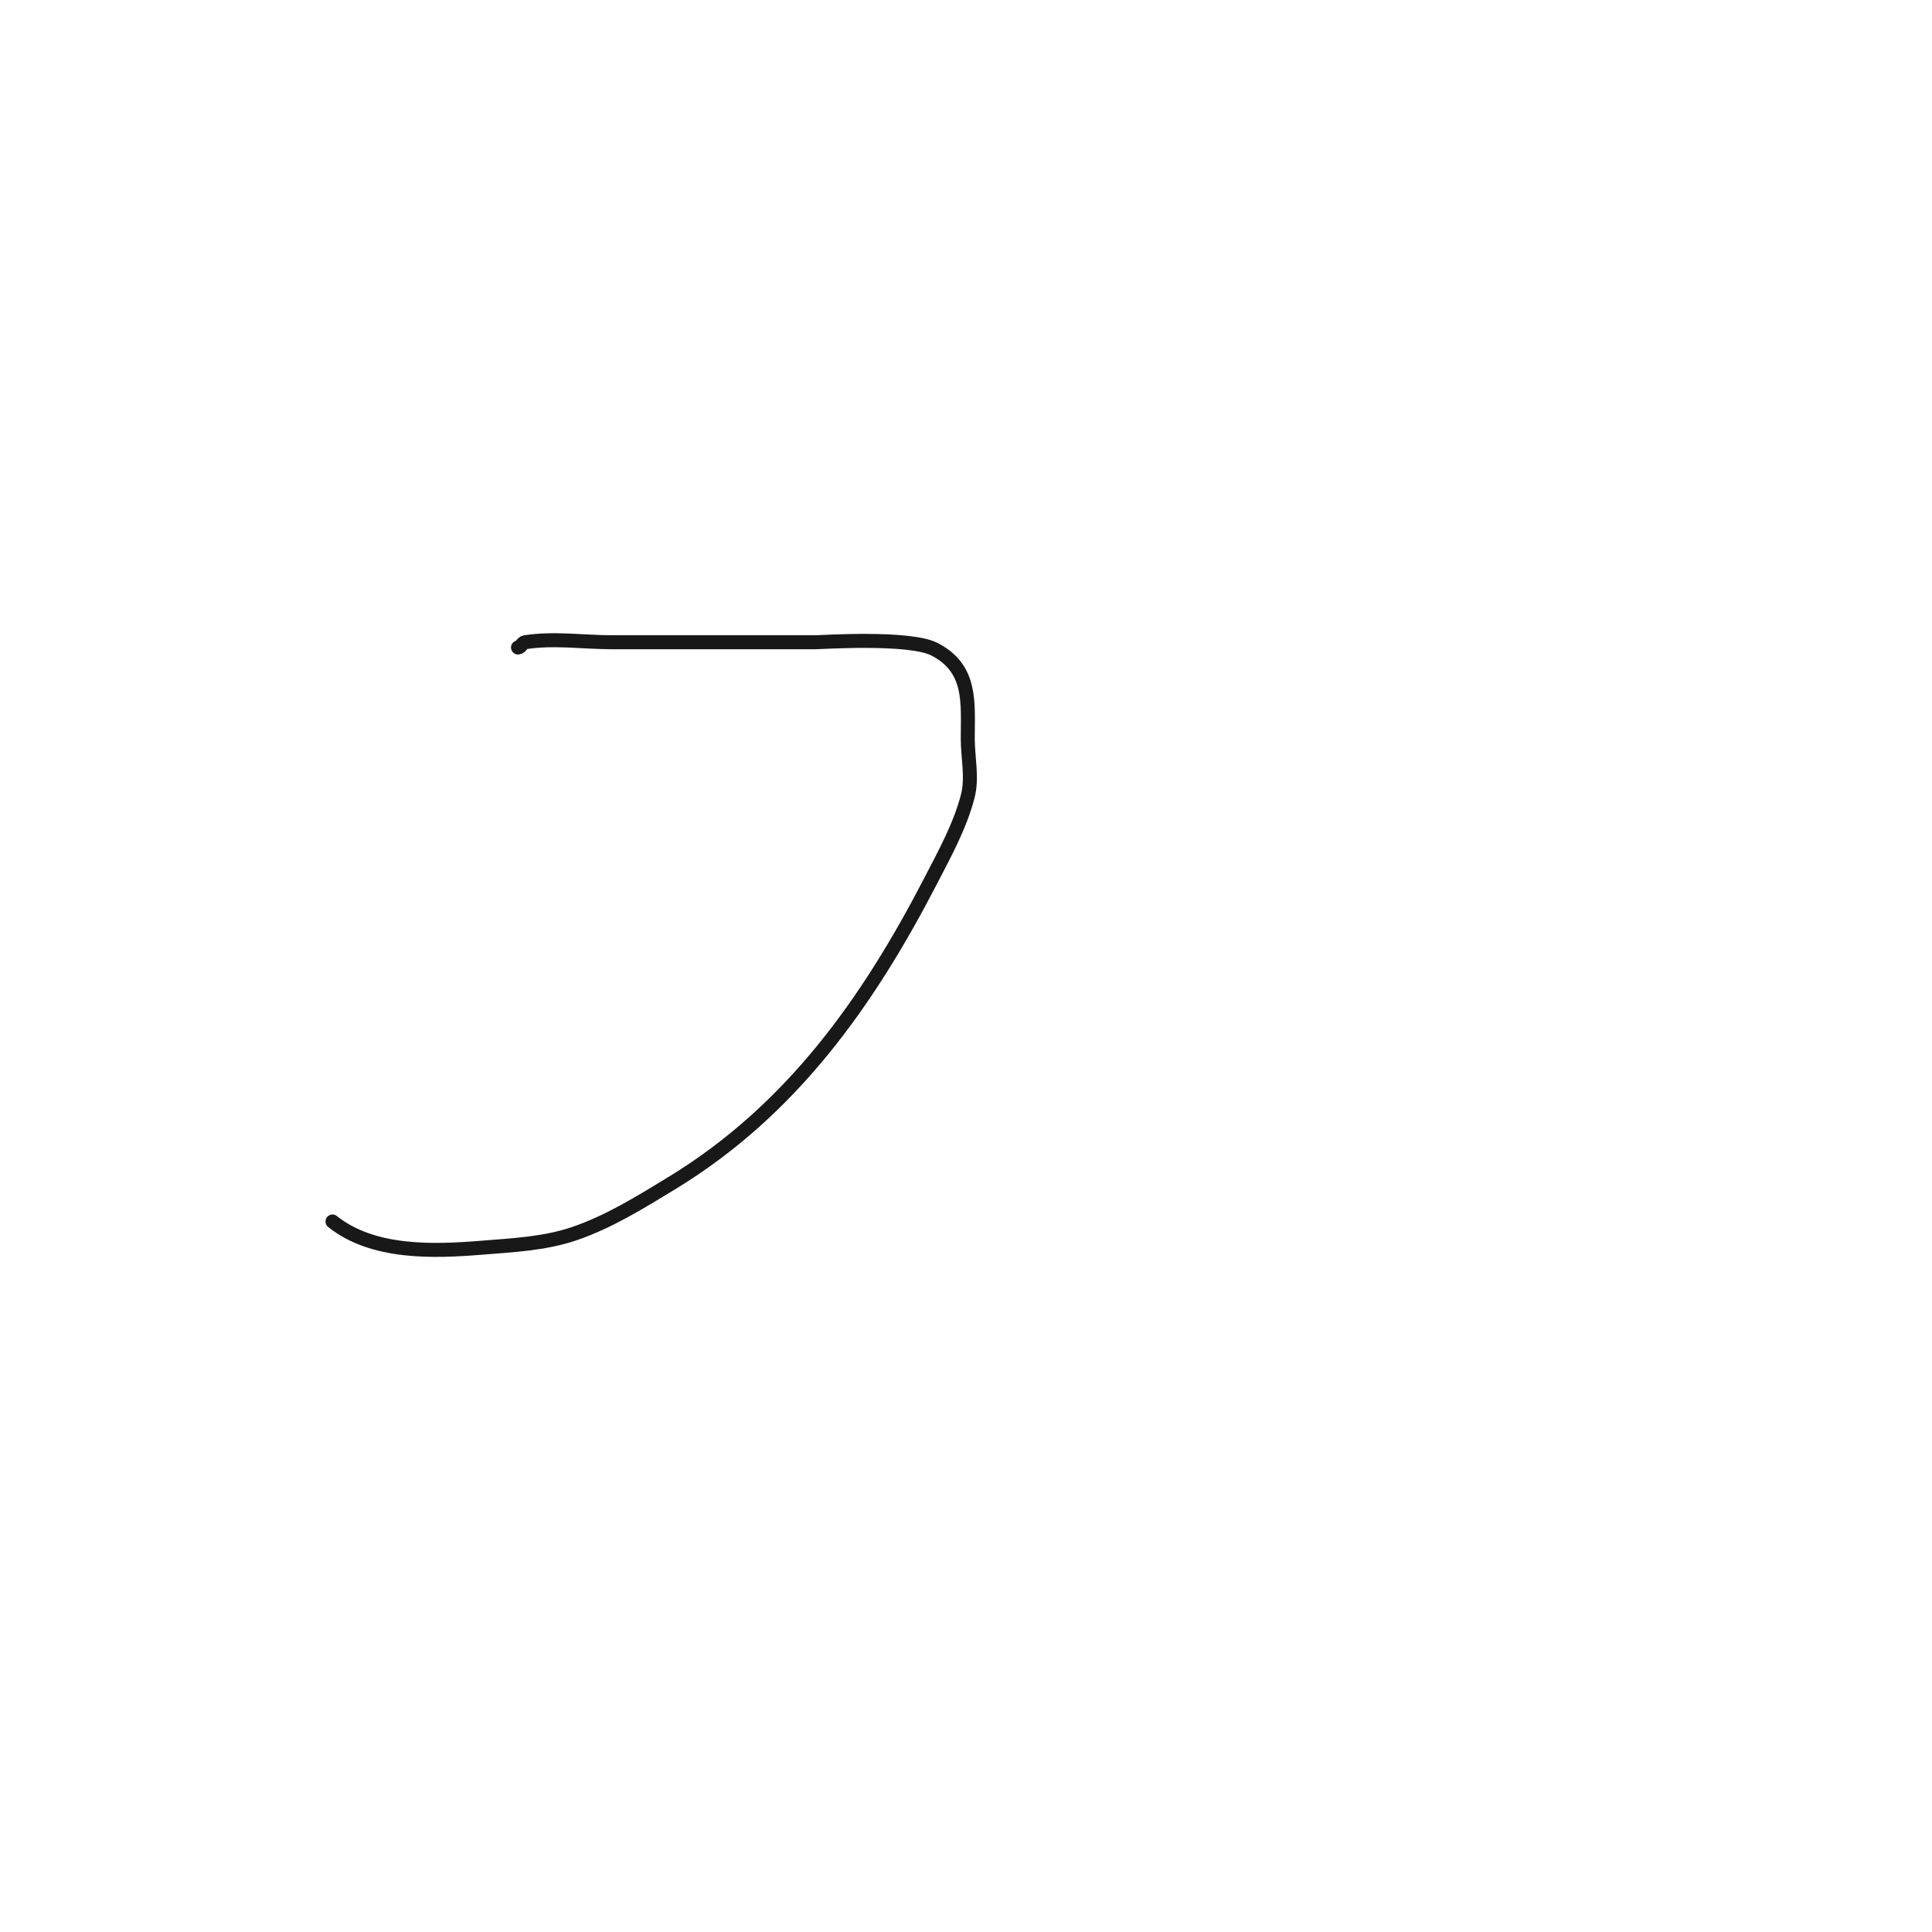
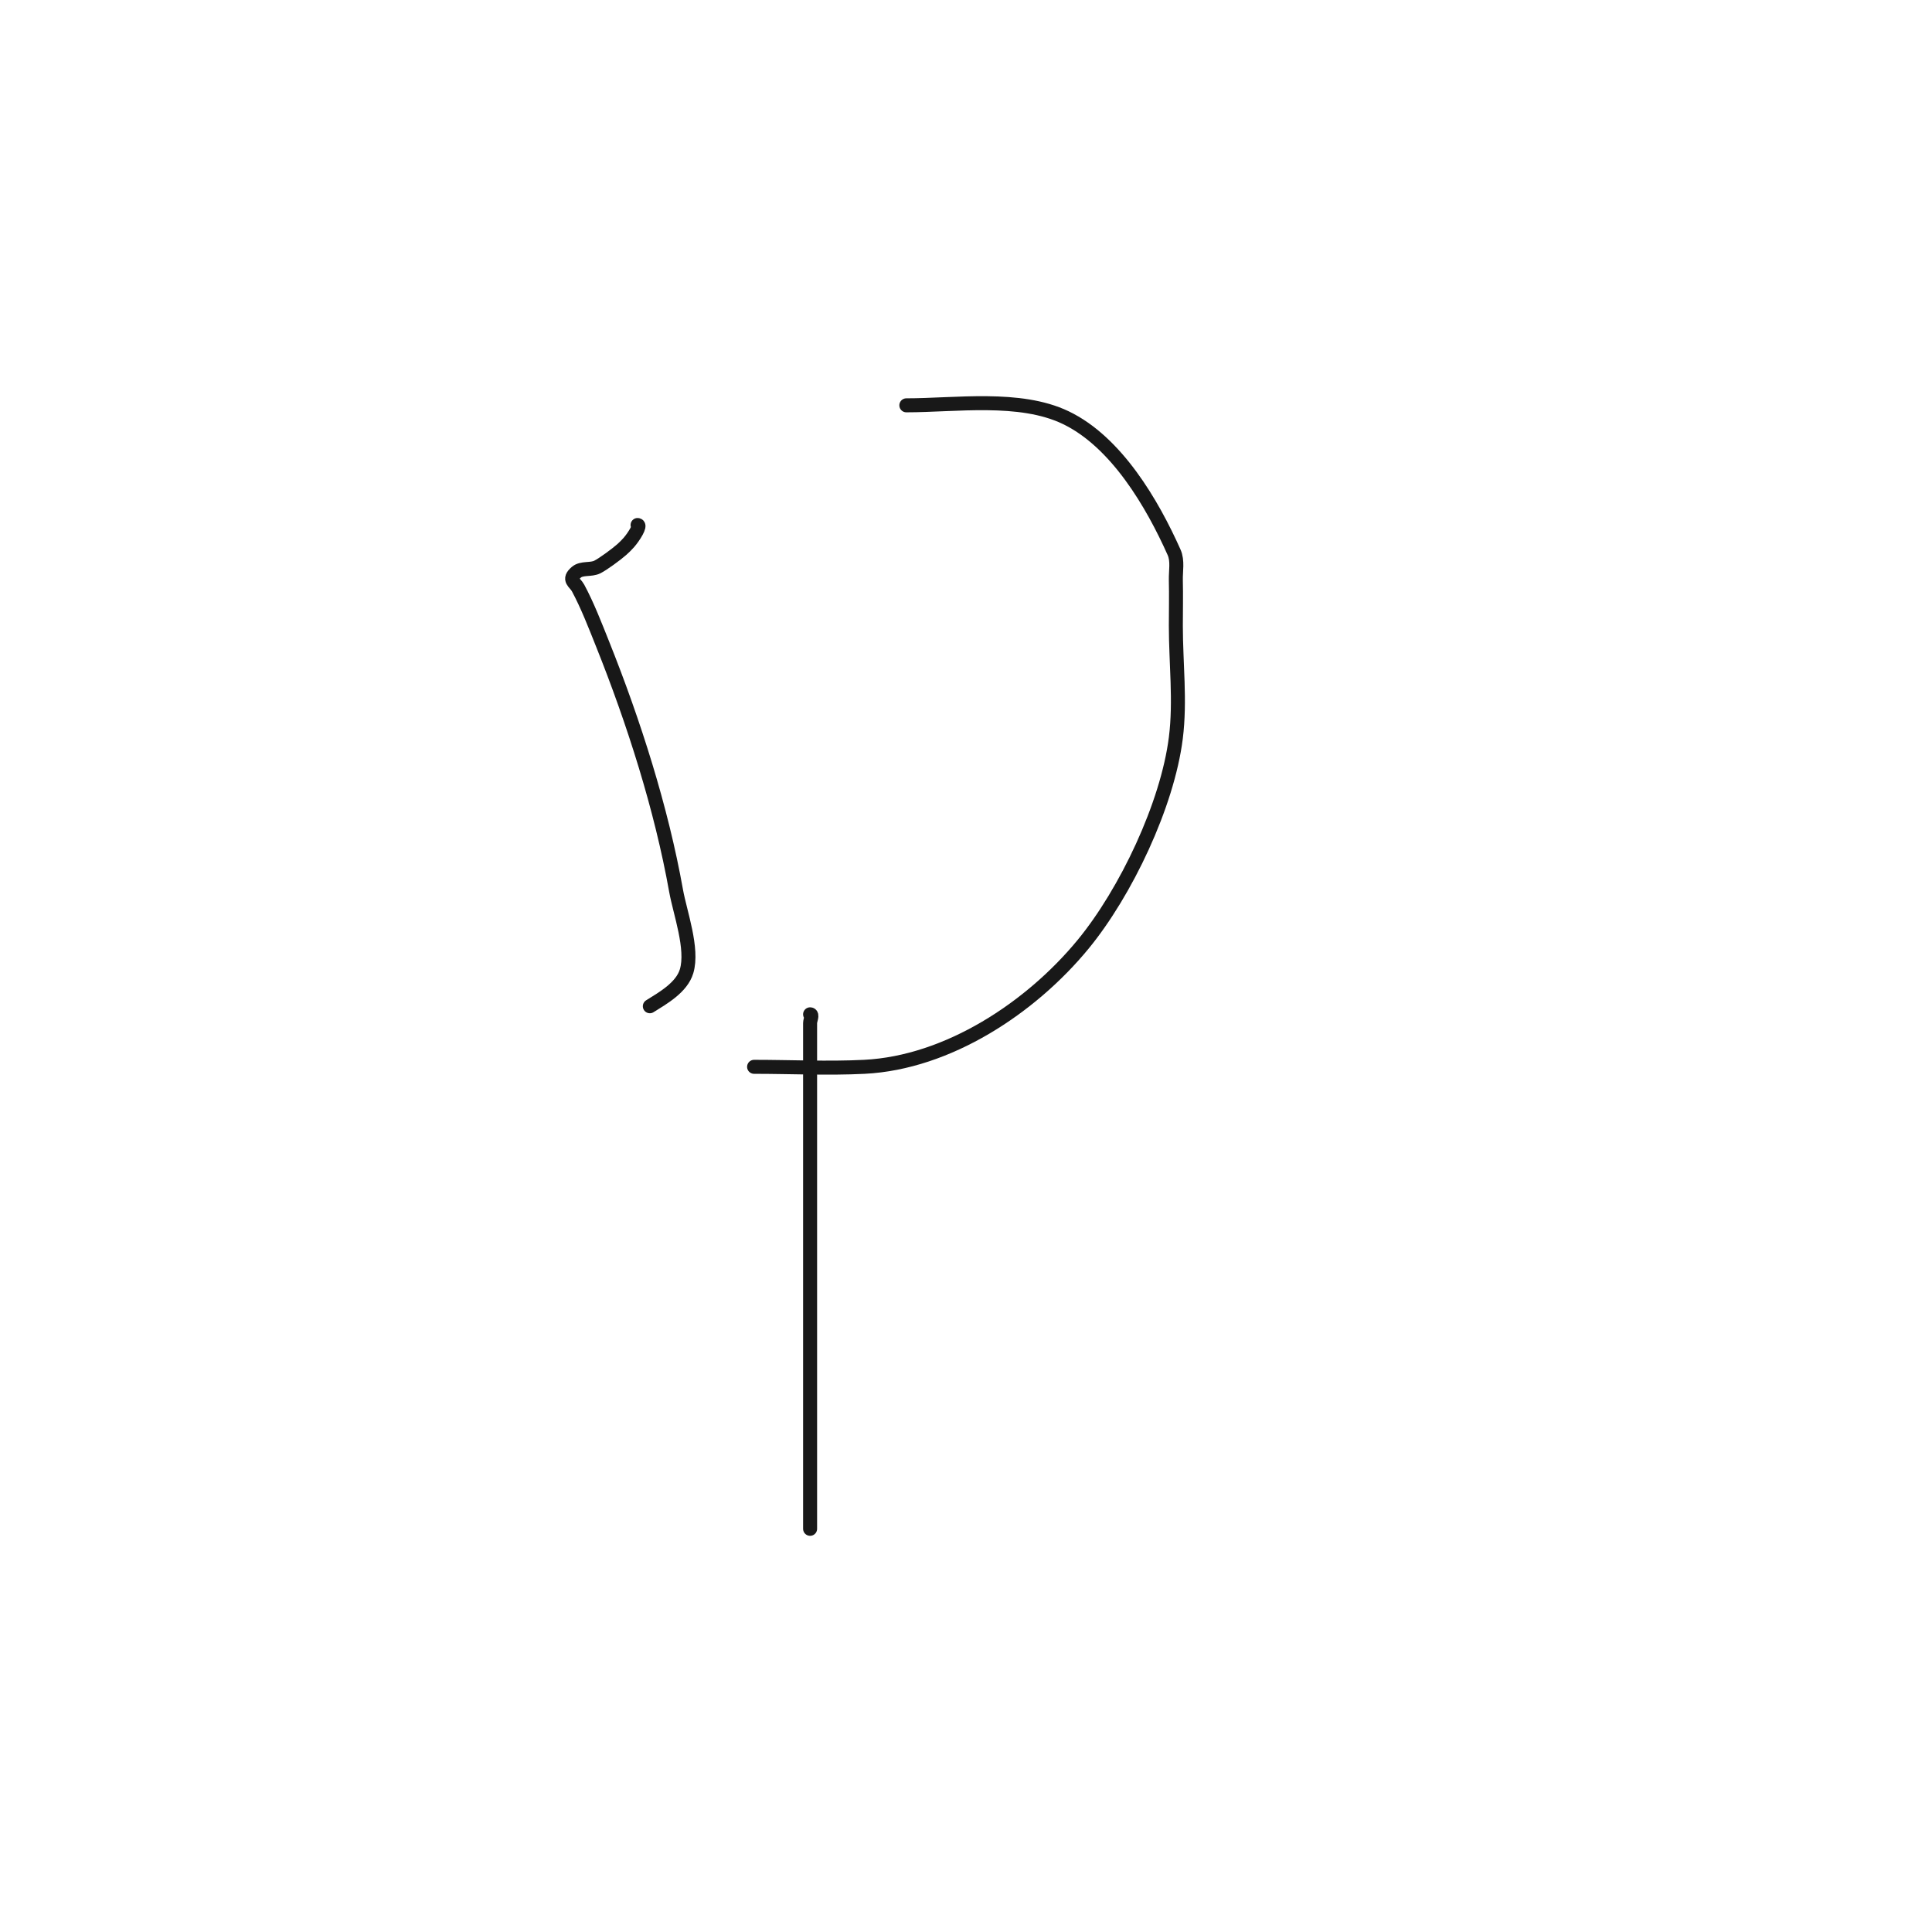
<svg xmlns="http://www.w3.org/2000/svg" version="1.1" width="1104" height="1104">
-   <g fill="none" fill-rule="nonzero" stroke="#181818" stroke-width="8" stroke-linecap="round" stroke-linejoin="round" stroke-miterlimit="10" stroke-dasharray="" stroke-dashoffset="0" font-family="none" font-weight="none" font-size="none" text-anchor="none" style="mix-blend-mode: normal">
-     <path d="M296,370c1.667,0 2.353,-2.74 4,-3c16.463,-2.6 33.333,0 50,0c38.667,0 77.333,0 116,0c3.267,0 53.704,-3.365 68,4c21.5,11.076 19,30.703 19,51c0,11 2.761,22.352 0,33c-4.383,16.905 -12.977,32.488 -21,48c-36.141,69.873 -79.789,131.424 -148,173c-17.95,10.941 -36.094,22.243 -56,29c-16.919,5.743 -35.191,6.561 -53,8c-27.227,2.2 -61.894,3.485 -85,-15" />
+   <g fill="none" fill-rule="nonzero" stroke="none" stroke-width="none" stroke-linecap="round" stroke-linejoin="round" stroke-miterlimit="10" stroke-dasharray="" stroke-dashoffset="0" font-family="none" font-weight="none" font-size="none" text-anchor="none" style="mix-blend-mode: normal">
+     <path d="M517.912,231.611c28.155,0 64.761,-5.549 91,7c29.061,13.899 49.638,49.308 62,77c2.178,4.88 0.873,10.658 1,16c0.206,8.664 0,17.333 0,26c0,21.333 2.646,42.831 0,64c-4.777,38.217 -28.543,88.254 -53,118c-29.721,36.147 -77.121,67.606 -125,70c-20.974,1.049 -42,0 -63,0" stroke="#181818" stroke-width="8" />
+     <path d="M462.912,579.611c1.668,0 0,3.332 0,5c-0.001,15.333 0,30.667 0,46c0,81 0,162 0,243" stroke="#181818" stroke-width="8" />
+     <path d="M364.333,300c1.949,0 -1.887,6.443 -5,10c-1.242,1.419 -2.591,2.747 -4,4c-3.295,2.929 -10.86,8.43 -14,10c-3.688,1.844 -8.87,0.317 -12,3c-5.052,4.33 -0.818,5.623 1,9c5.358,9.95 9.831,21.578 14,32c17.809,44.521 33.565,93.764 42,141c2.224,12.453 9.856,33.147 6,46c-2.793,9.309 -13.541,15.338 -21,20" stroke="#181818" stroke-width="8" />
  </g>
</svg>
